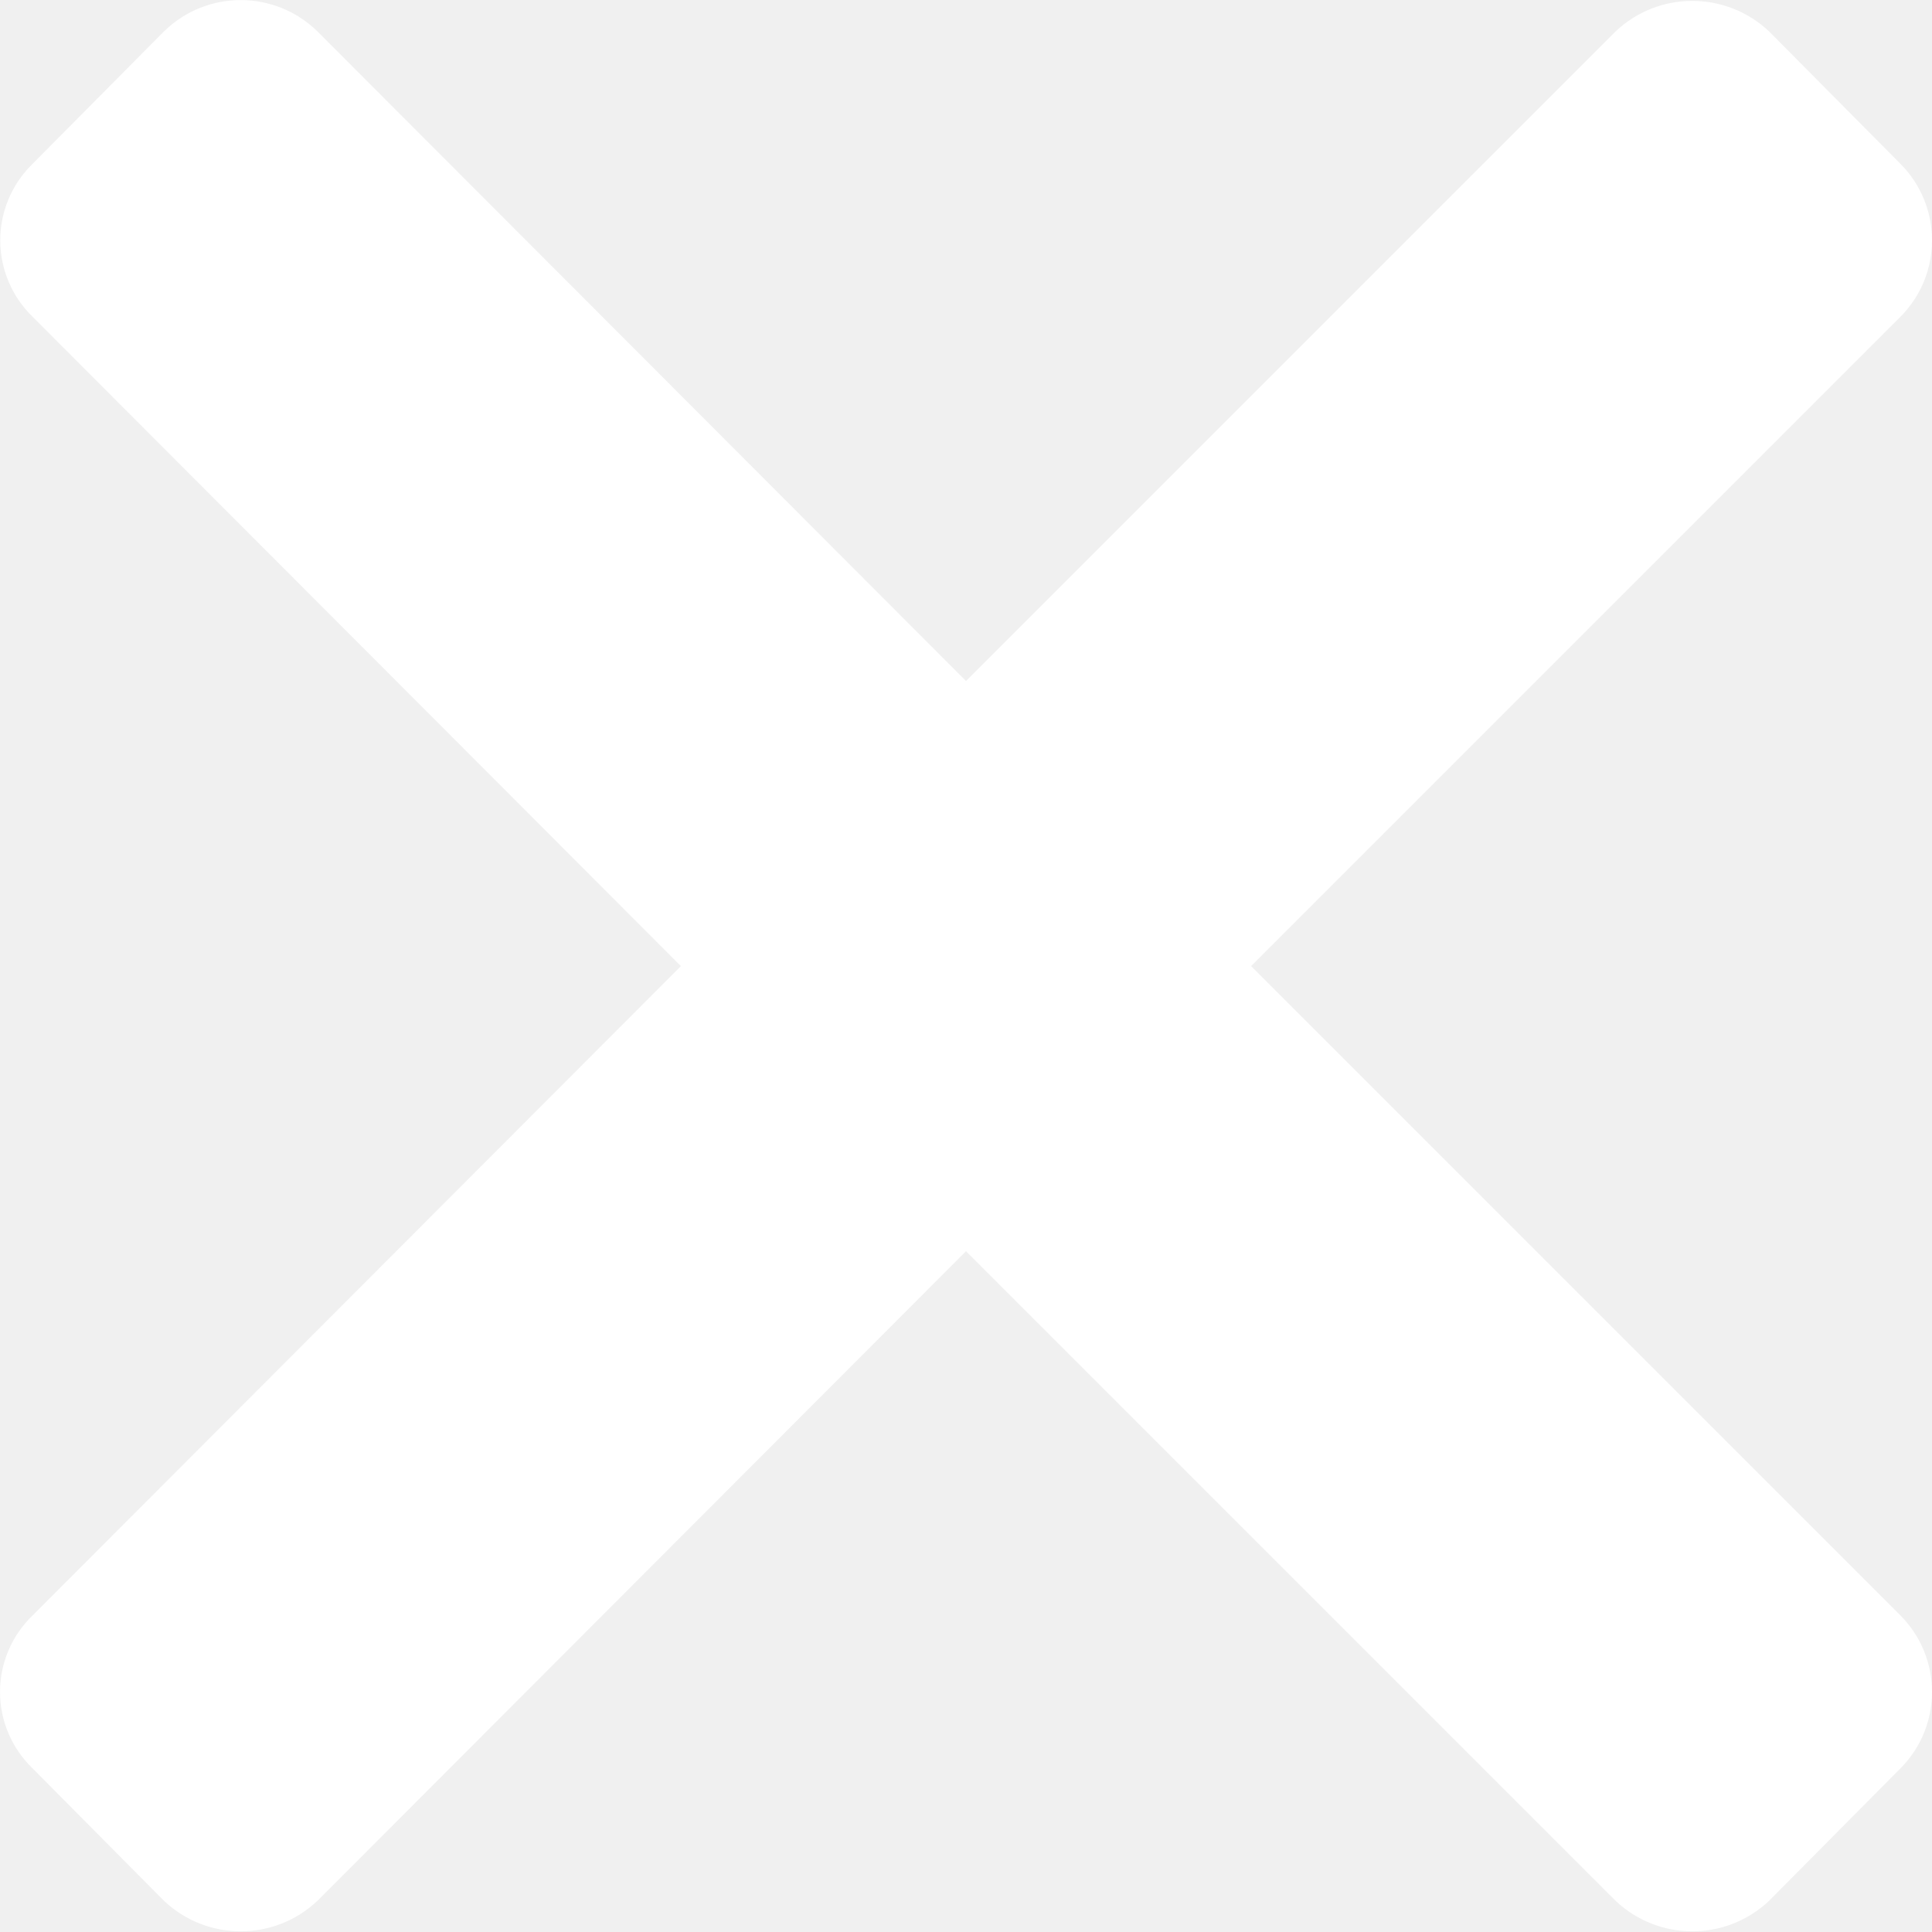
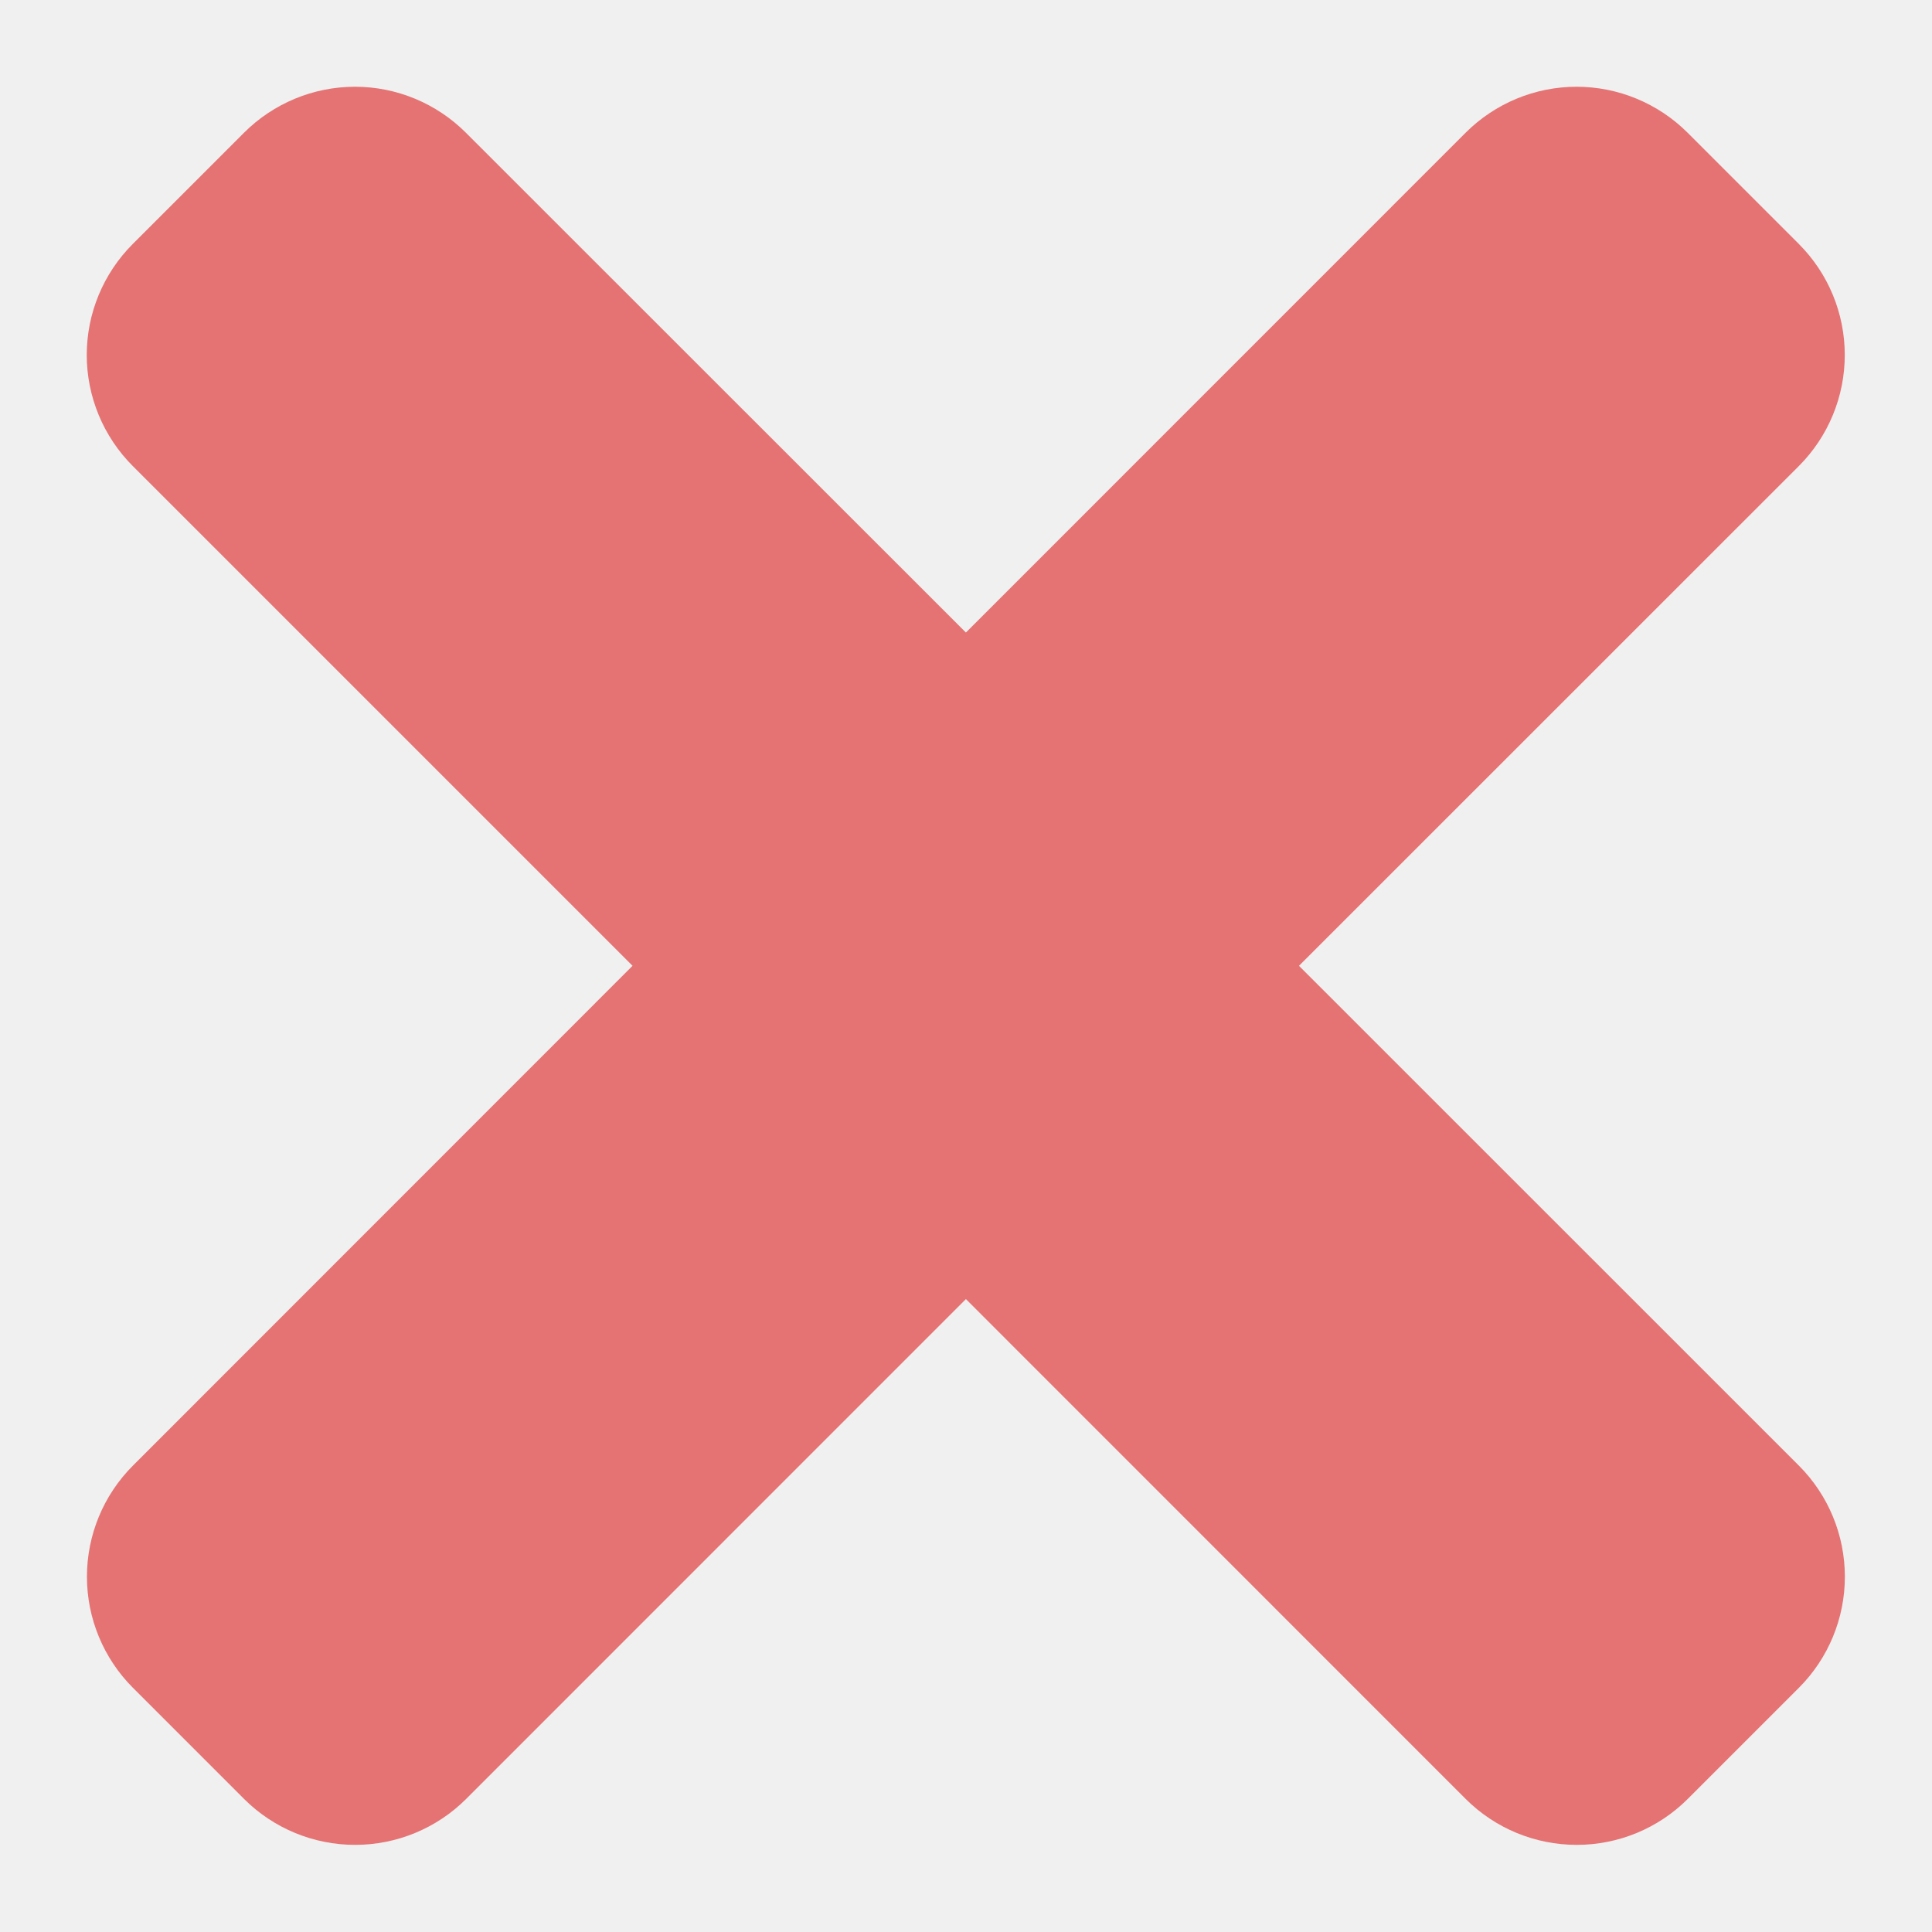
- <svg xmlns="http://www.w3.org/2000/svg" width="18.5" height="18.493" viewBox="0 0 18.5 18.493">
-   <defs>
-     <clipPath id="clip-path">
-       <rect id="Rectangle_84599" data-name="Rectangle 84599" width="18.5" height="18.493" transform="translate(0 0)" fill="none" />
-     </clipPath>
-   </defs>
-   <g id="Group_98622" data-name="Group 98622" transform="translate(0 0.001)">
-     <g id="Group_98620" data-name="Group 98620" clip-path="url(#clip-path)">
-       <path id="Path_41588" data-name="Path 41588" d="M18.2,15.47a1.038,1.038,0,0,1,0,1.46L16.94,18.2a1.07,1.07,0,0,1-1.47,0L9.25,11.98,3.04,18.2a1.07,1.07,0,0,1-1.47,0L.31,16.93a1.015,1.015,0,0,1,0-1.46L6.52,9.25.31,3.03a1.02,1.02,0,0,1,0-1.46L1.57.3A1.05,1.05,0,0,1,3.04.3L9.25,6.52,15.47.3a1.07,1.07,0,0,1,1.47,0L18.2,1.57a1.038,1.038,0,0,1,0,1.46L11.98,9.25Z" fill="#fff" />
-     </g>
-   </g>
+ <svg xmlns="http://www.w3.org/2000/svg" width="20" height="20" viewBox="0 0 20 20" fill="none">
+   <path d="M13.447 9.998L18.621 4.825C18.926 4.52 19.097 4.106 19.097 3.675C19.097 3.243 18.926 2.83 18.621 2.525L17.471 1.375C17.166 1.07 16.752 0.898 16.321 0.898C15.889 0.898 15.476 1.07 15.171 1.375L9.999 6.548L4.824 1.375C4.519 1.07 4.106 0.898 3.675 0.898C3.243 0.898 2.83 1.07 2.525 1.375L1.375 2.525C1.07 2.83 0.898 3.243 0.898 3.675C0.898 4.106 1.07 4.52 1.375 4.825L6.548 9.998L1.376 15.172C1.071 15.477 0.9 15.891 0.9 16.322C0.9 16.753 1.071 17.167 1.376 17.472L2.526 18.622C2.831 18.927 3.245 19.098 3.676 19.098C4.107 19.098 4.521 18.927 4.826 18.622L9.999 13.448L15.172 18.622C15.477 18.927 15.891 19.098 16.322 19.098C16.754 19.098 17.167 18.927 17.472 18.622L18.622 17.472C18.927 17.167 19.098 16.753 19.098 16.322C19.098 15.891 18.927 15.477 18.622 15.172L13.447 9.998Z" fill="#E57373" />
</svg>
